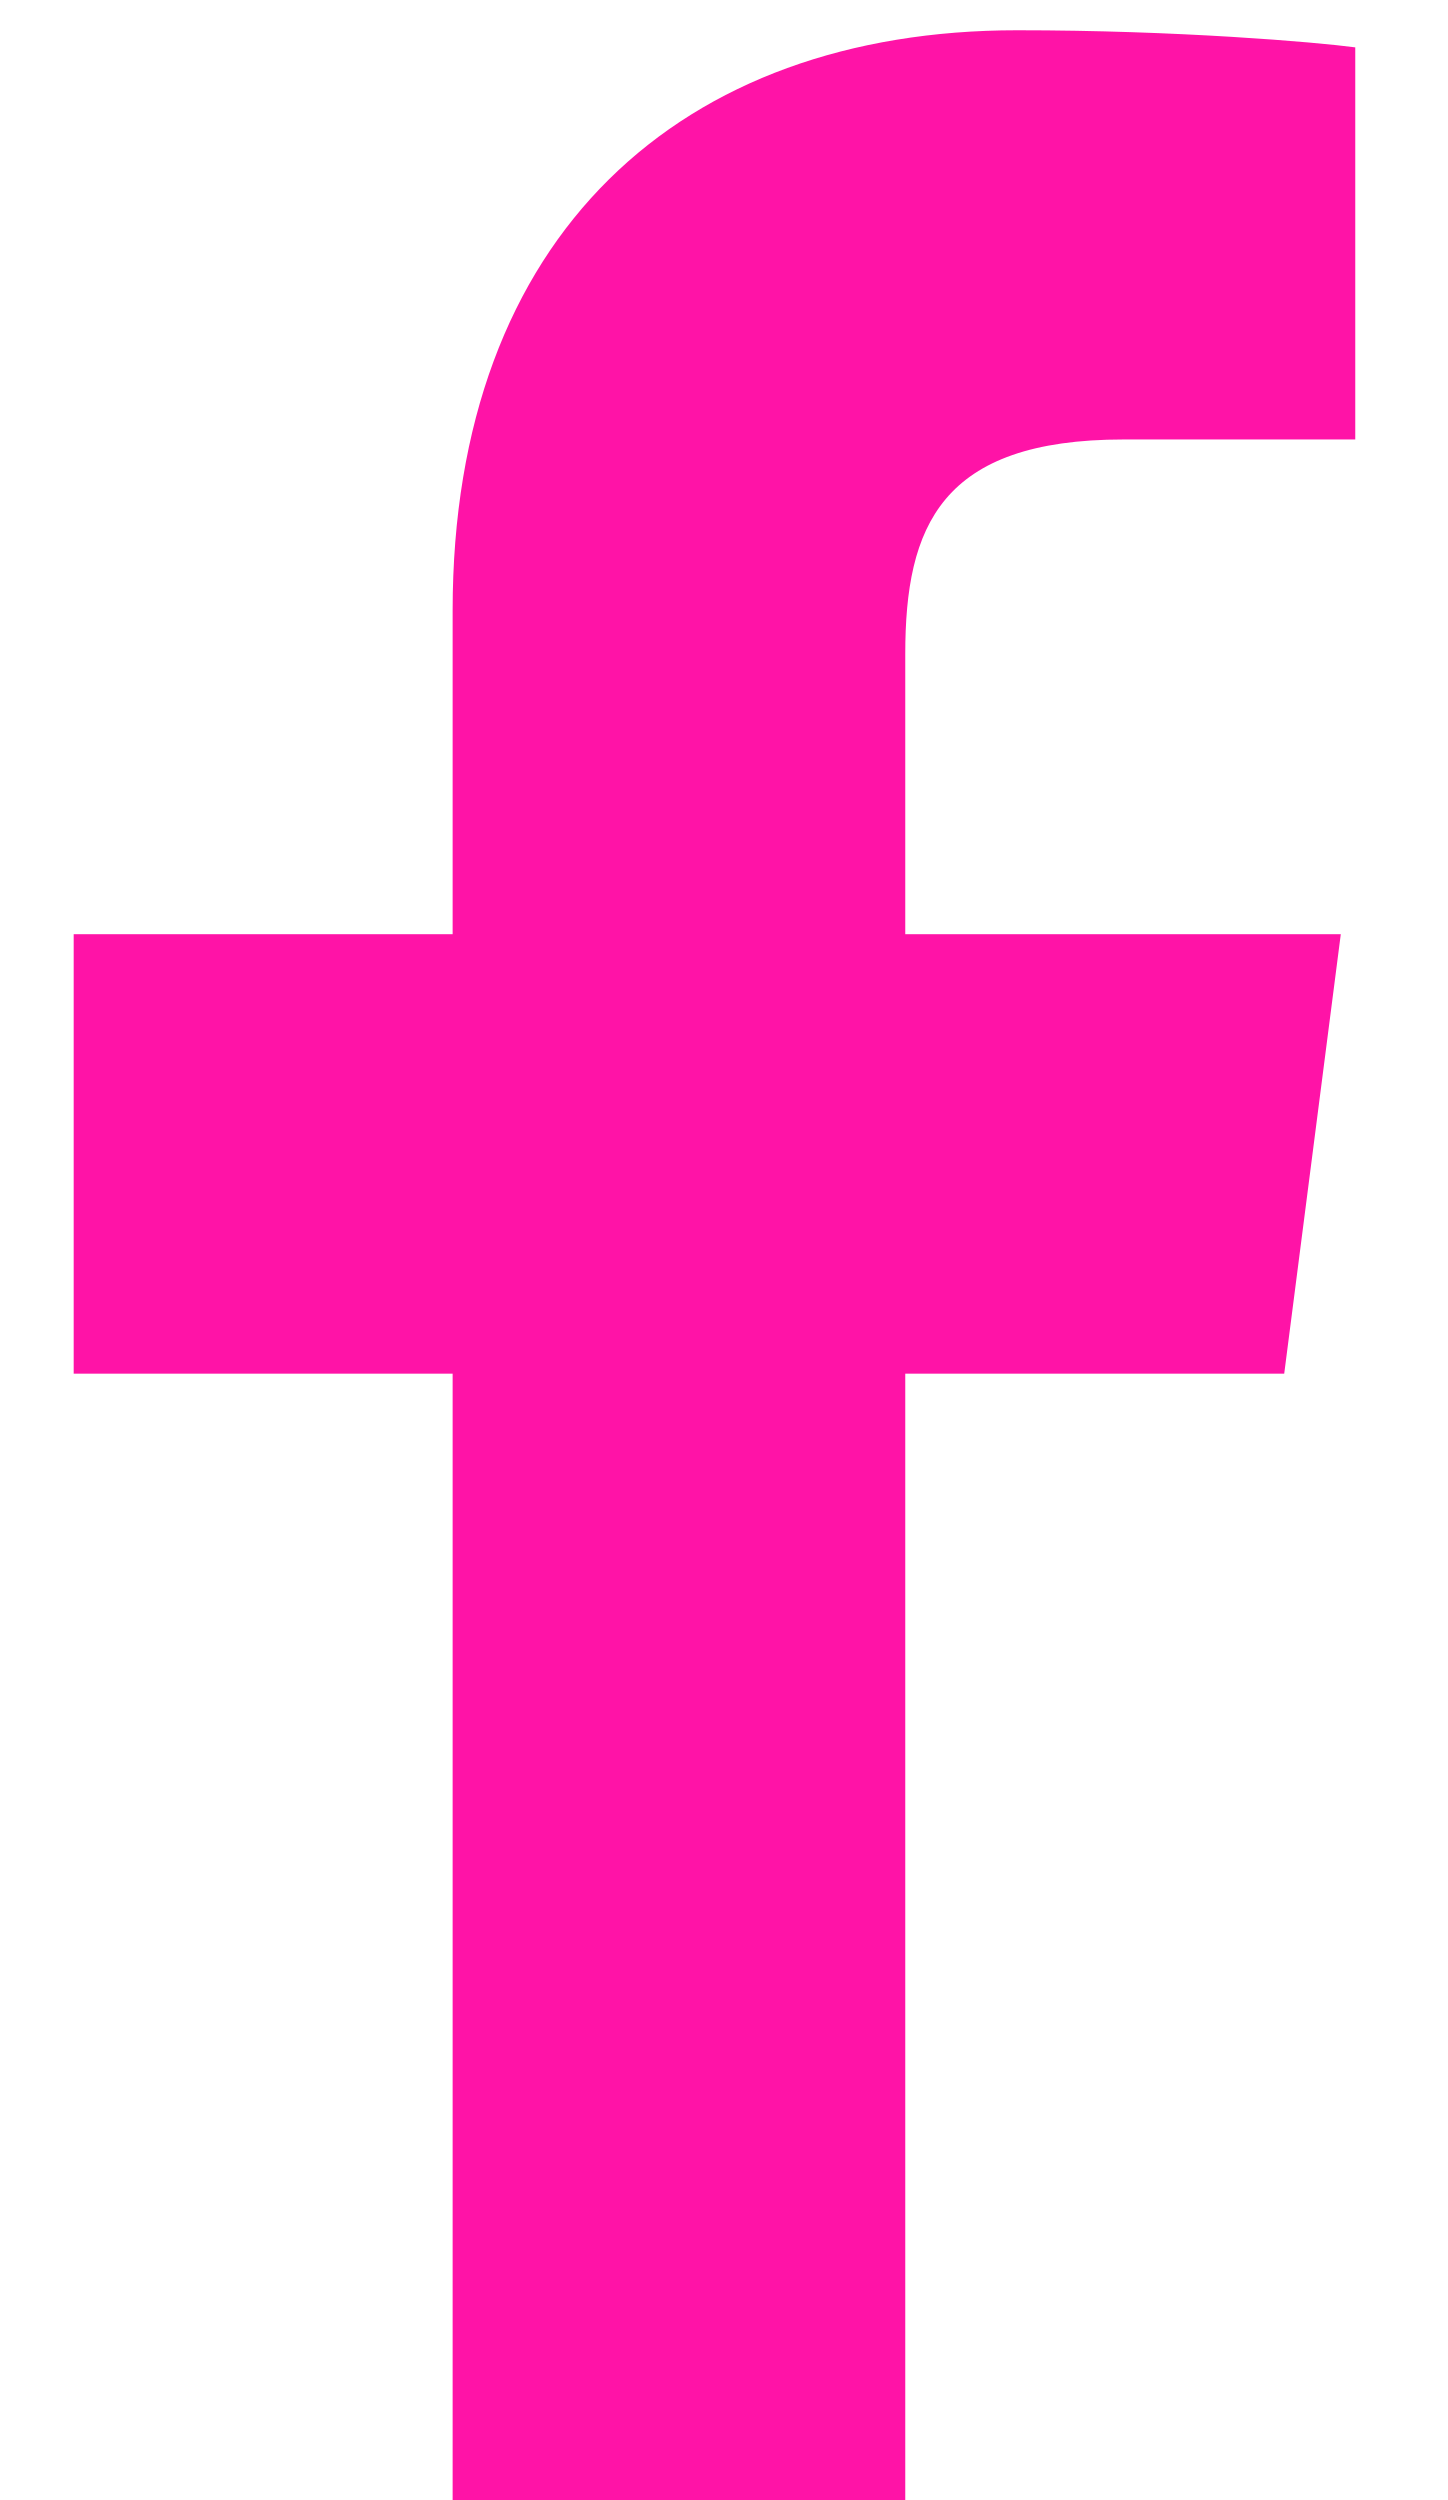
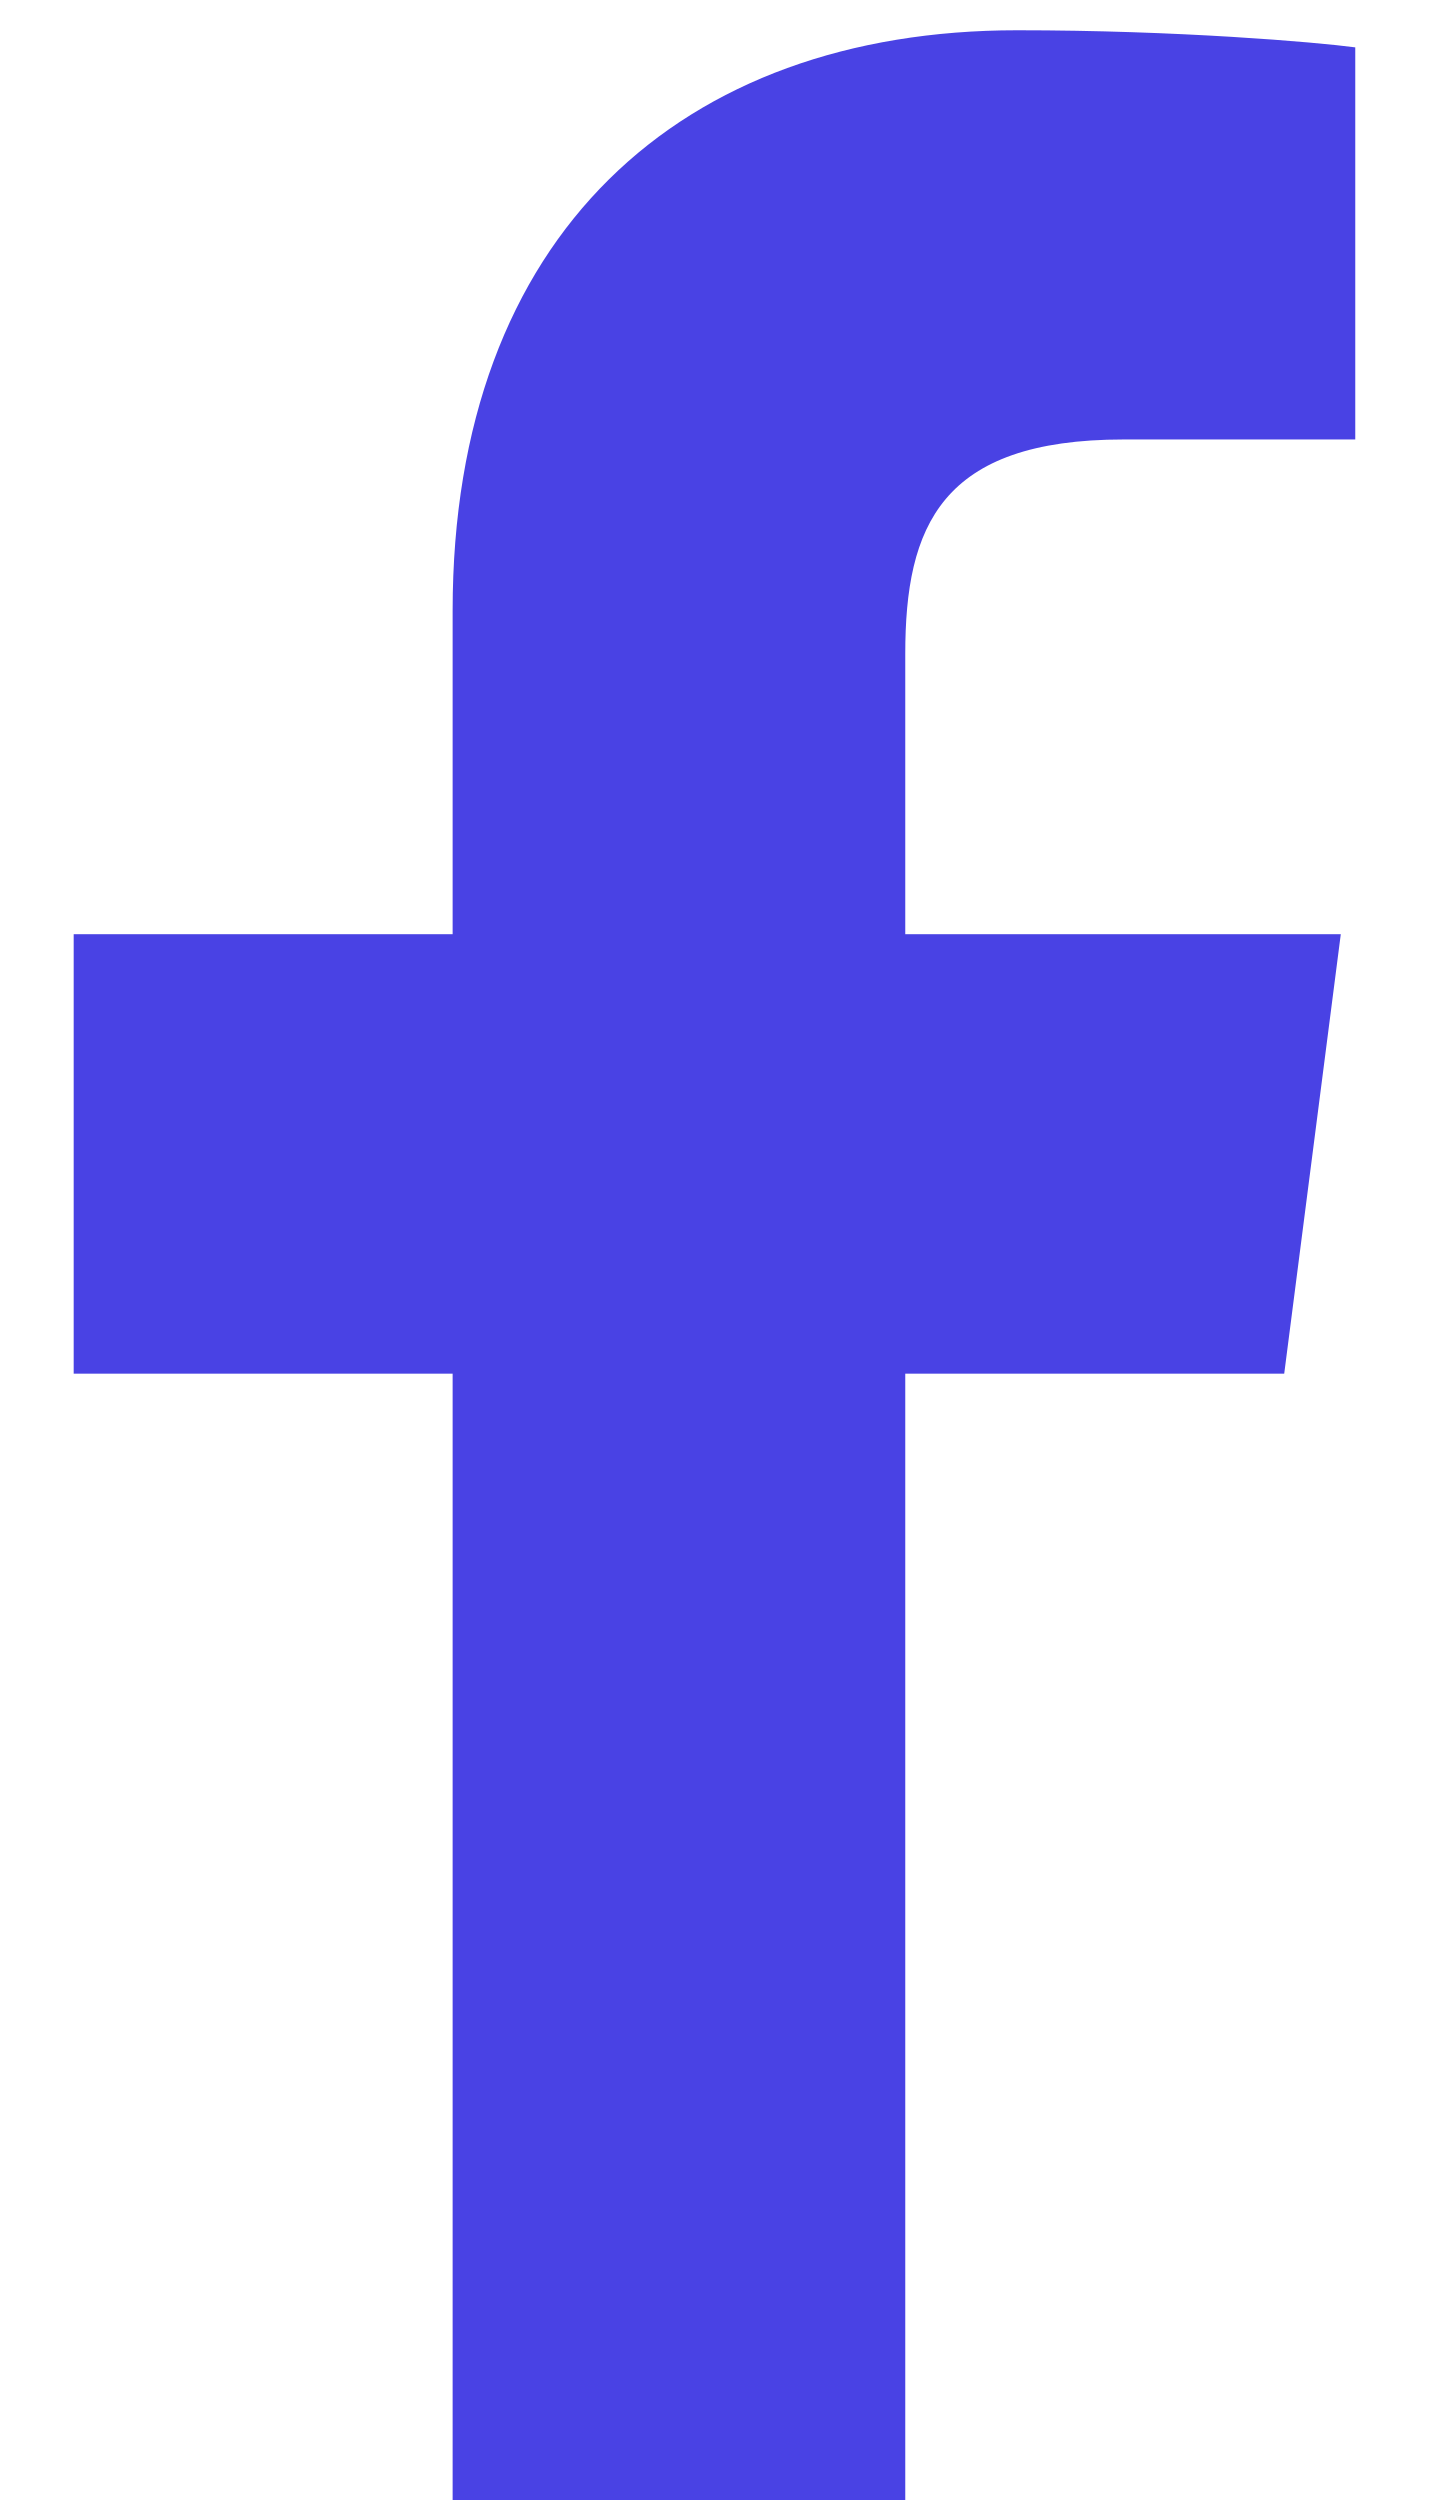
<svg xmlns="http://www.w3.org/2000/svg" version="1.2" baseProfile="tiny-ps" viewBox="0 0 11 19" width="11" height="19">
  <style>
		tspan { white-space:pre }
- 		.shp0 { fill: #ff13a7 } 
+ 		.shp0 { fill: #4942E4 } 
	</style>
  <path id="Layer" class="shp0" d="M0.56 10.44L3.44 10.44L3.44 19L6.88 19L6.88 10.44L9.76 10.44L10.19 7.1L6.88 7.1L6.88 4.97C6.88 4 7.15 3.34 8.54 3.34L10.3 3.34L10.3 0.36C10 0.32 8.95 0.23 7.73 0.23C5.18 0.23 3.44 1.78 3.44 4.64L3.44 7.1L0.56 7.1L0.56 10.44Z" />
</svg>
